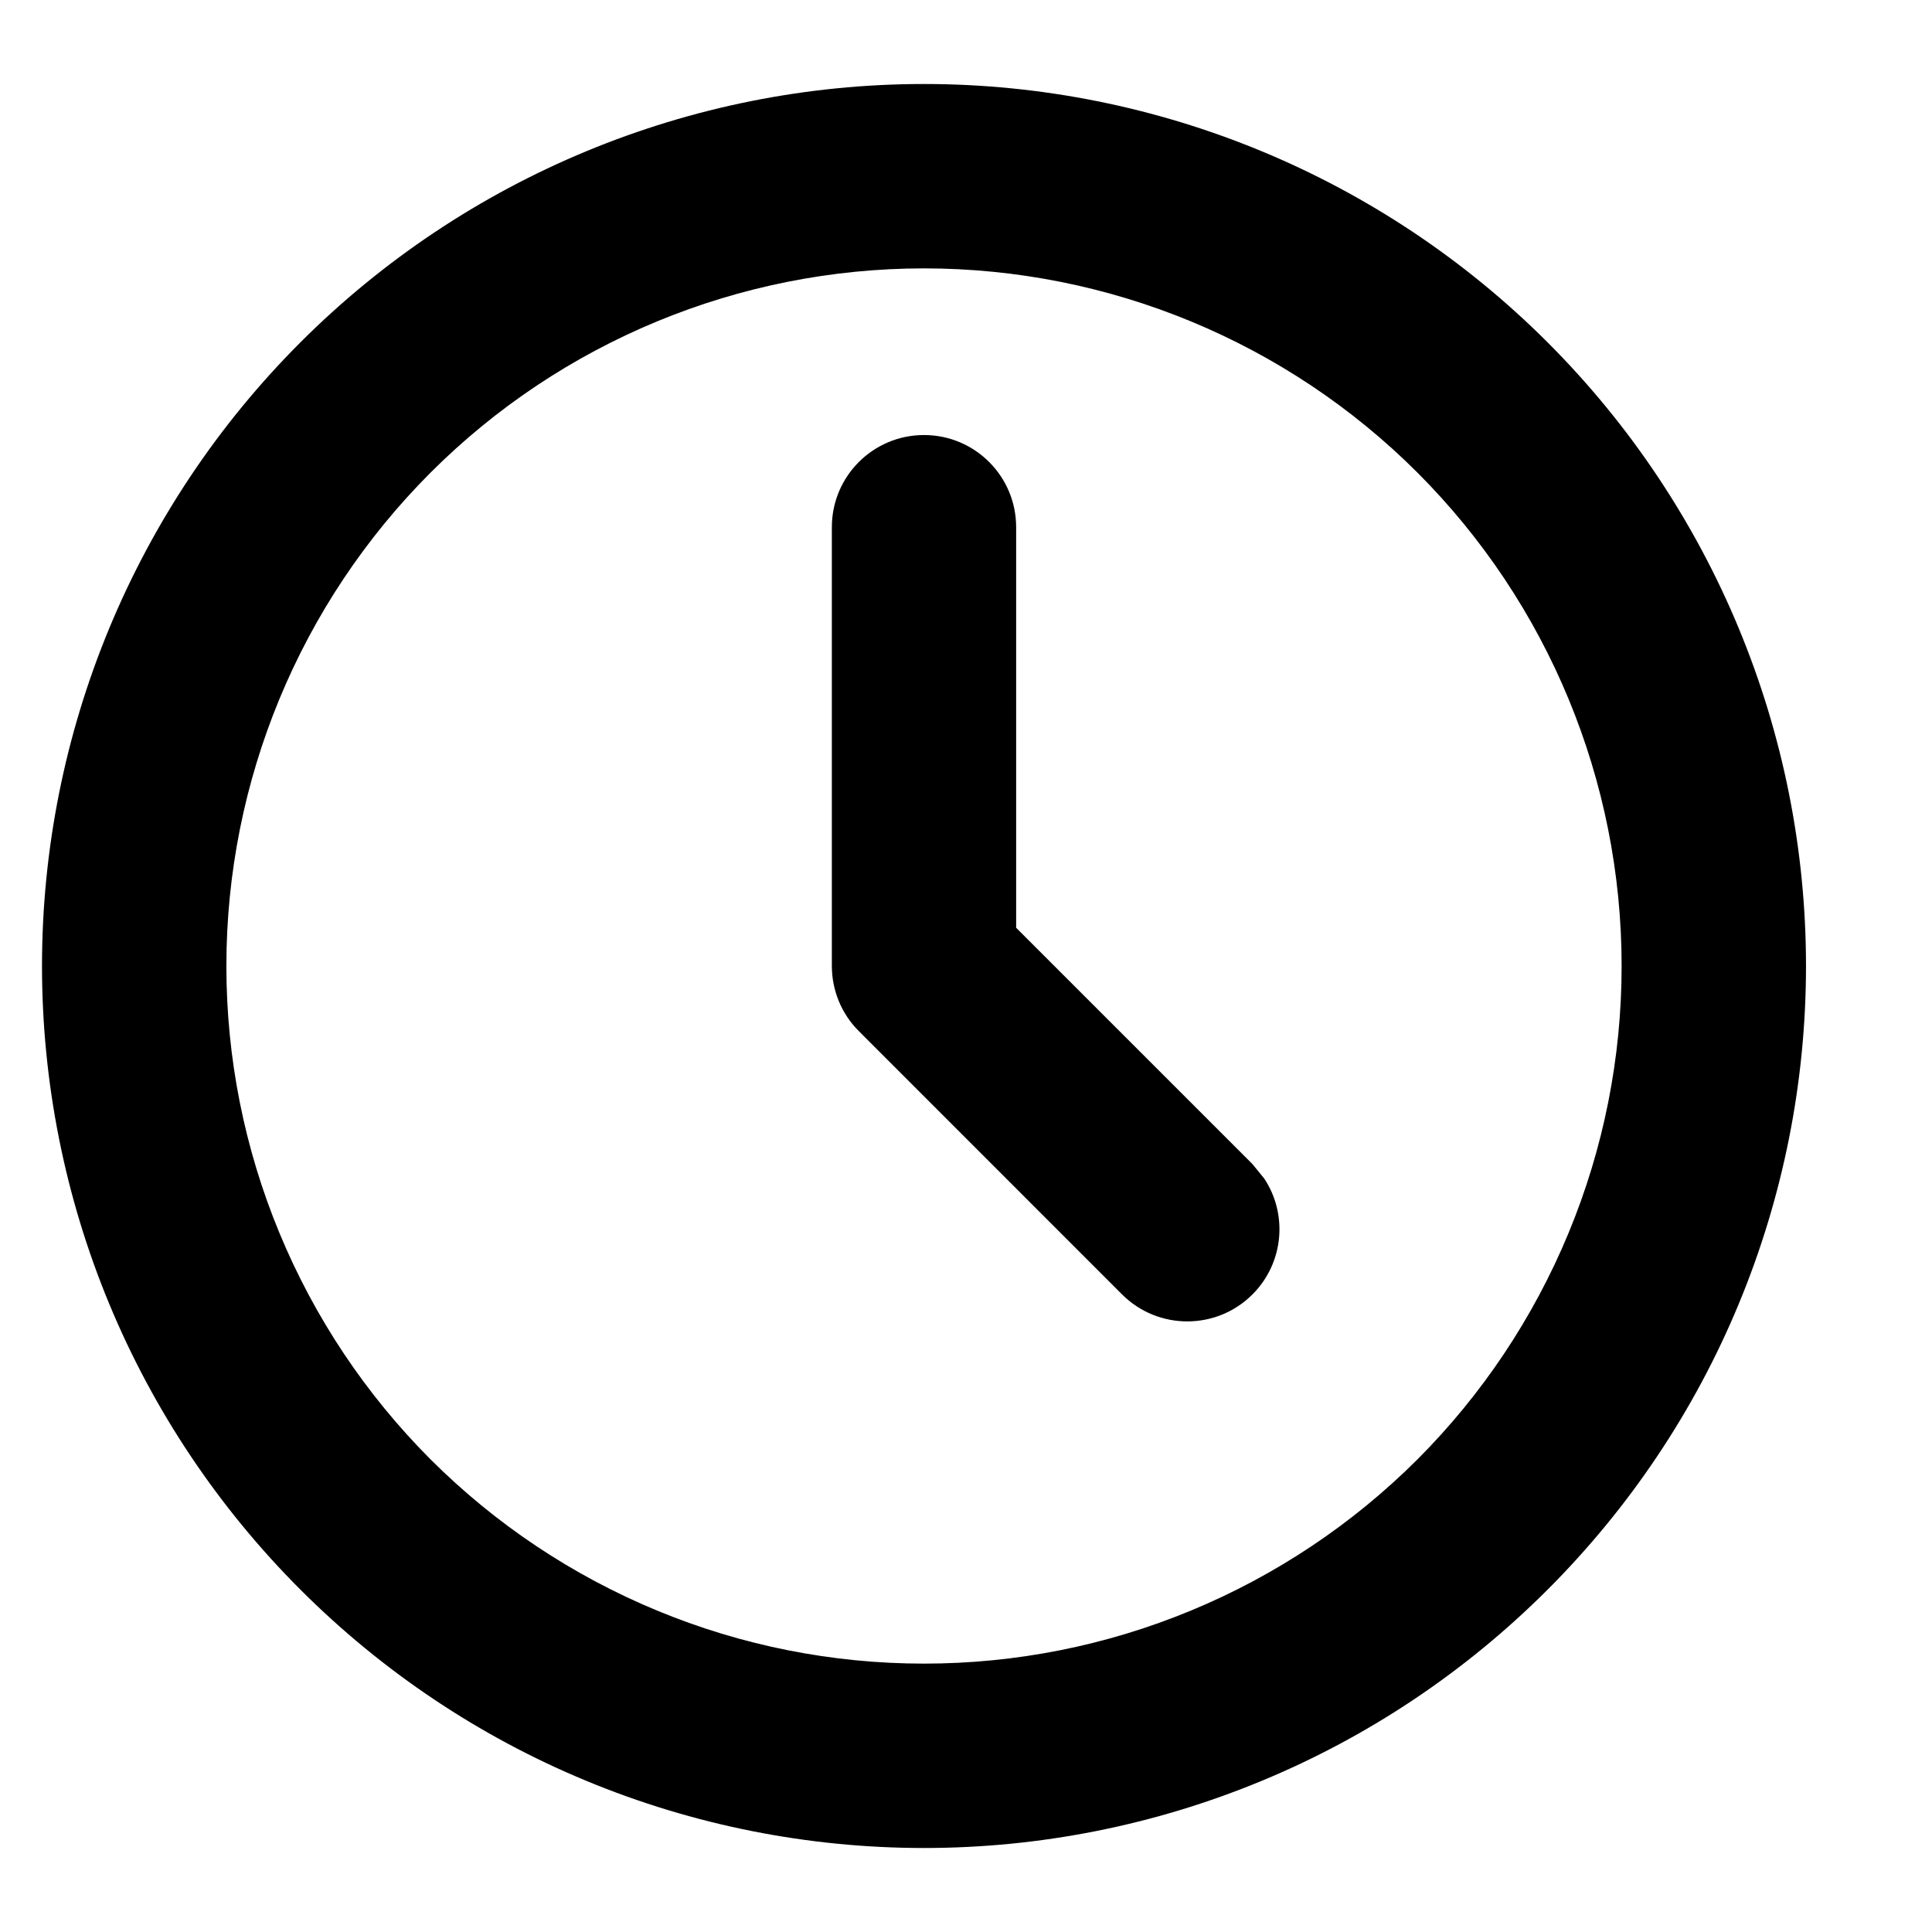
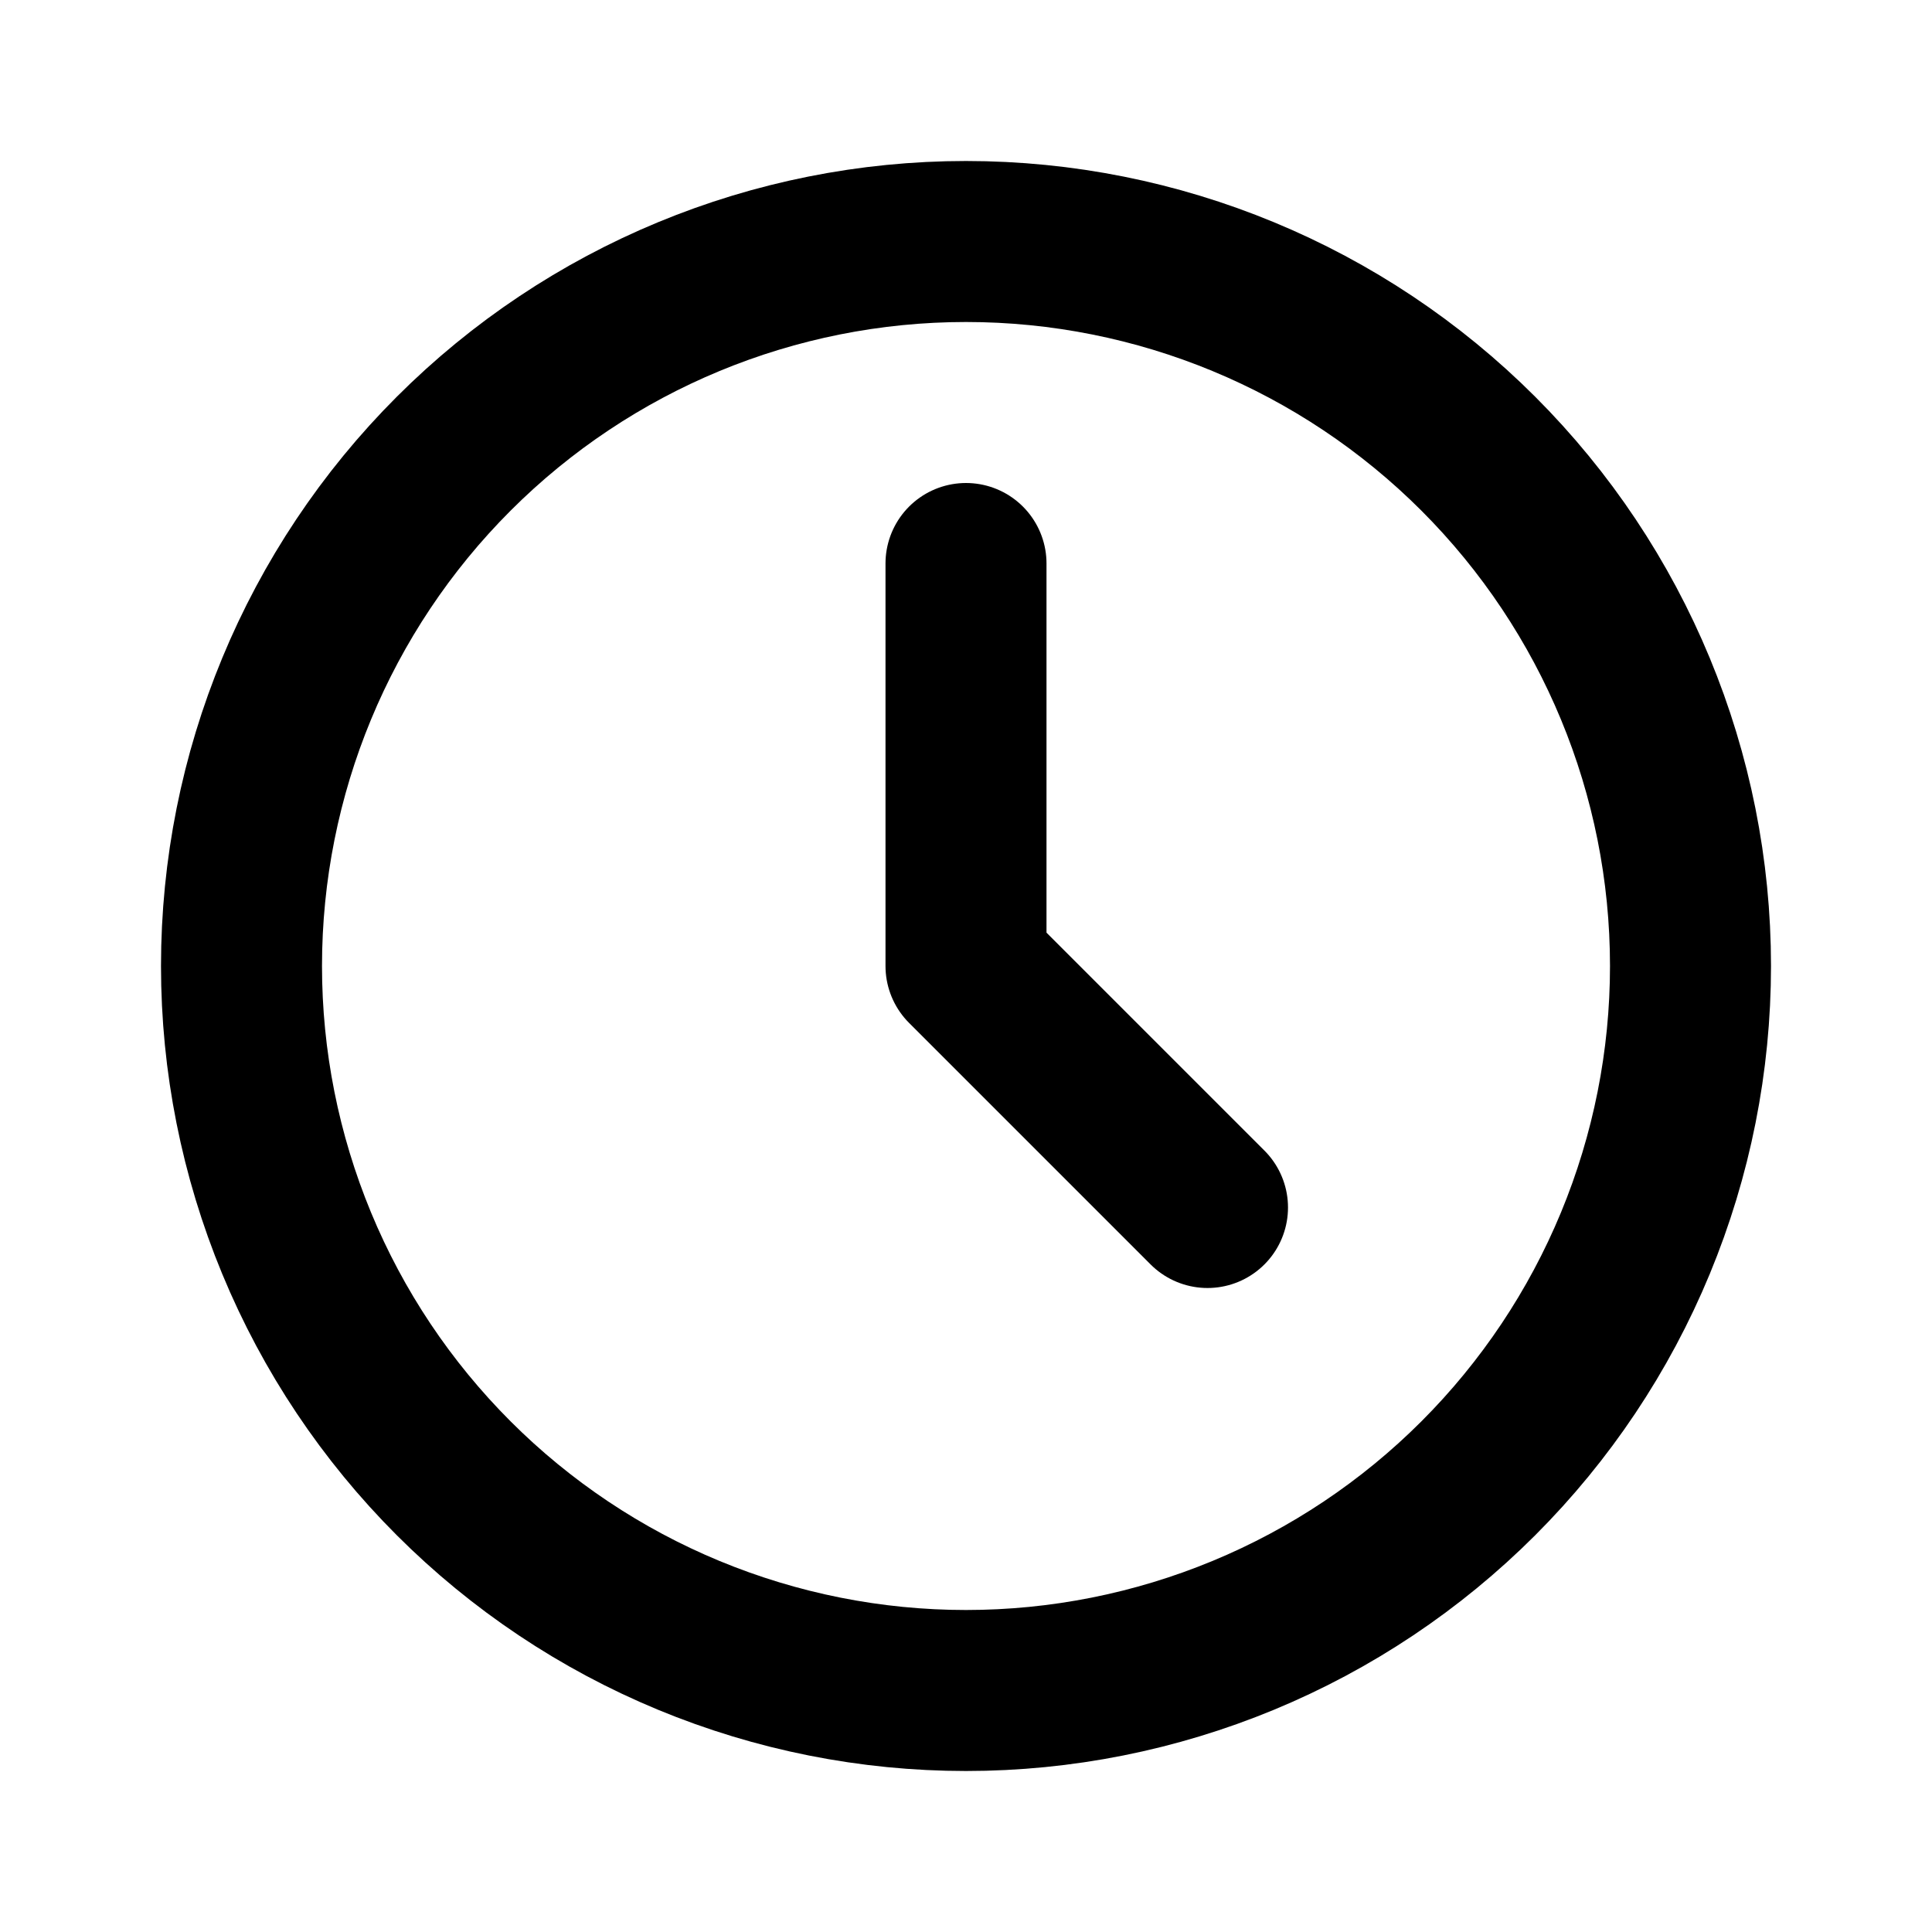
- <svg xmlns="http://www.w3.org/2000/svg" width="22" height="22" viewBox="0 0 23 22" fill="none">
-   <path d="M19.305 11C19.305 8.797 18.431 6.684 16.874 5.126C15.316 3.569 13.203 2.695 11 2.695C8.797 2.695 6.684 3.569 5.126 5.126C3.569 6.684 2.695 8.797 2.695 11C2.695 12.091 2.909 13.171 3.327 14.179C3.744 15.186 4.355 16.102 5.126 16.874C5.898 17.645 6.814 18.256 7.821 18.673C8.829 19.091 9.909 19.305 11 19.305C12.091 19.305 13.171 19.091 14.179 18.673C15.186 18.256 16.102 17.645 16.874 16.874C17.645 16.102 18.256 15.186 18.673 14.179C19.091 13.171 19.305 12.091 19.305 11ZM21.5 11C21.5 12.379 21.229 13.745 20.701 15.019C20.174 16.293 19.399 17.449 18.424 18.424C17.449 19.399 16.293 20.174 15.019 20.701C13.745 21.229 12.379 21.5 11 21.5C9.621 21.5 8.255 21.229 6.981 20.701C5.707 20.174 4.551 19.399 3.576 18.424C2.601 17.449 1.827 16.293 1.299 15.019C0.771 13.745 0.5 12.379 0.5 11C0.5 8.215 1.607 5.545 3.576 3.576C5.545 1.607 8.215 0.5 11 0.5C13.785 0.5 16.455 1.607 18.424 3.576C20.393 5.545 21.5 8.215 21.5 11Z" fill="currentColor" />
-   <path d="M9.903 5.776C9.903 5.17 10.394 4.679 11 4.679C11.606 4.679 12.097 5.17 12.097 5.776V10.545L14.91 13.358L15.051 13.531C15.332 13.956 15.285 14.535 14.91 14.91C14.482 15.338 13.787 15.338 13.358 14.91L10.224 11.775C10.018 11.57 9.903 11.29 9.903 10.999V5.776Z" fill="currentColor" />
+ <svg xmlns="http://www.w3.org/2000/svg" width="24" height="24" viewBox="0 0 24 24" fill="none">
+   <path d="M3 12C3 13.182 3.233 14.352 3.685 15.444C4.137 16.536 4.8 17.528 5.636 18.364C6.472 19.2 7.464 19.863 8.556 20.315C9.648 20.767 10.818 21 12 21C13.182 21 14.352 20.767 15.444 20.315C16.536 19.863 17.528 19.2 18.364 18.364C19.2 17.528 19.863 16.536 20.315 15.444C20.767 14.352 21 13.182 21 12C21 9.613 20.052 7.324 18.364 5.636C16.676 3.948 14.387 3 12 3C9.613 3 7.324 3.948 5.636 5.636C3.948 7.324 3 9.613 3 12Z" stroke="currentColor" stroke-width="2" stroke-linecap="round" stroke-linejoin="round" />
+   <path d="M12 7V12L15 15" stroke="currentColor" stroke-width="2" stroke-linecap="round" stroke-linejoin="round" />
</svg>
